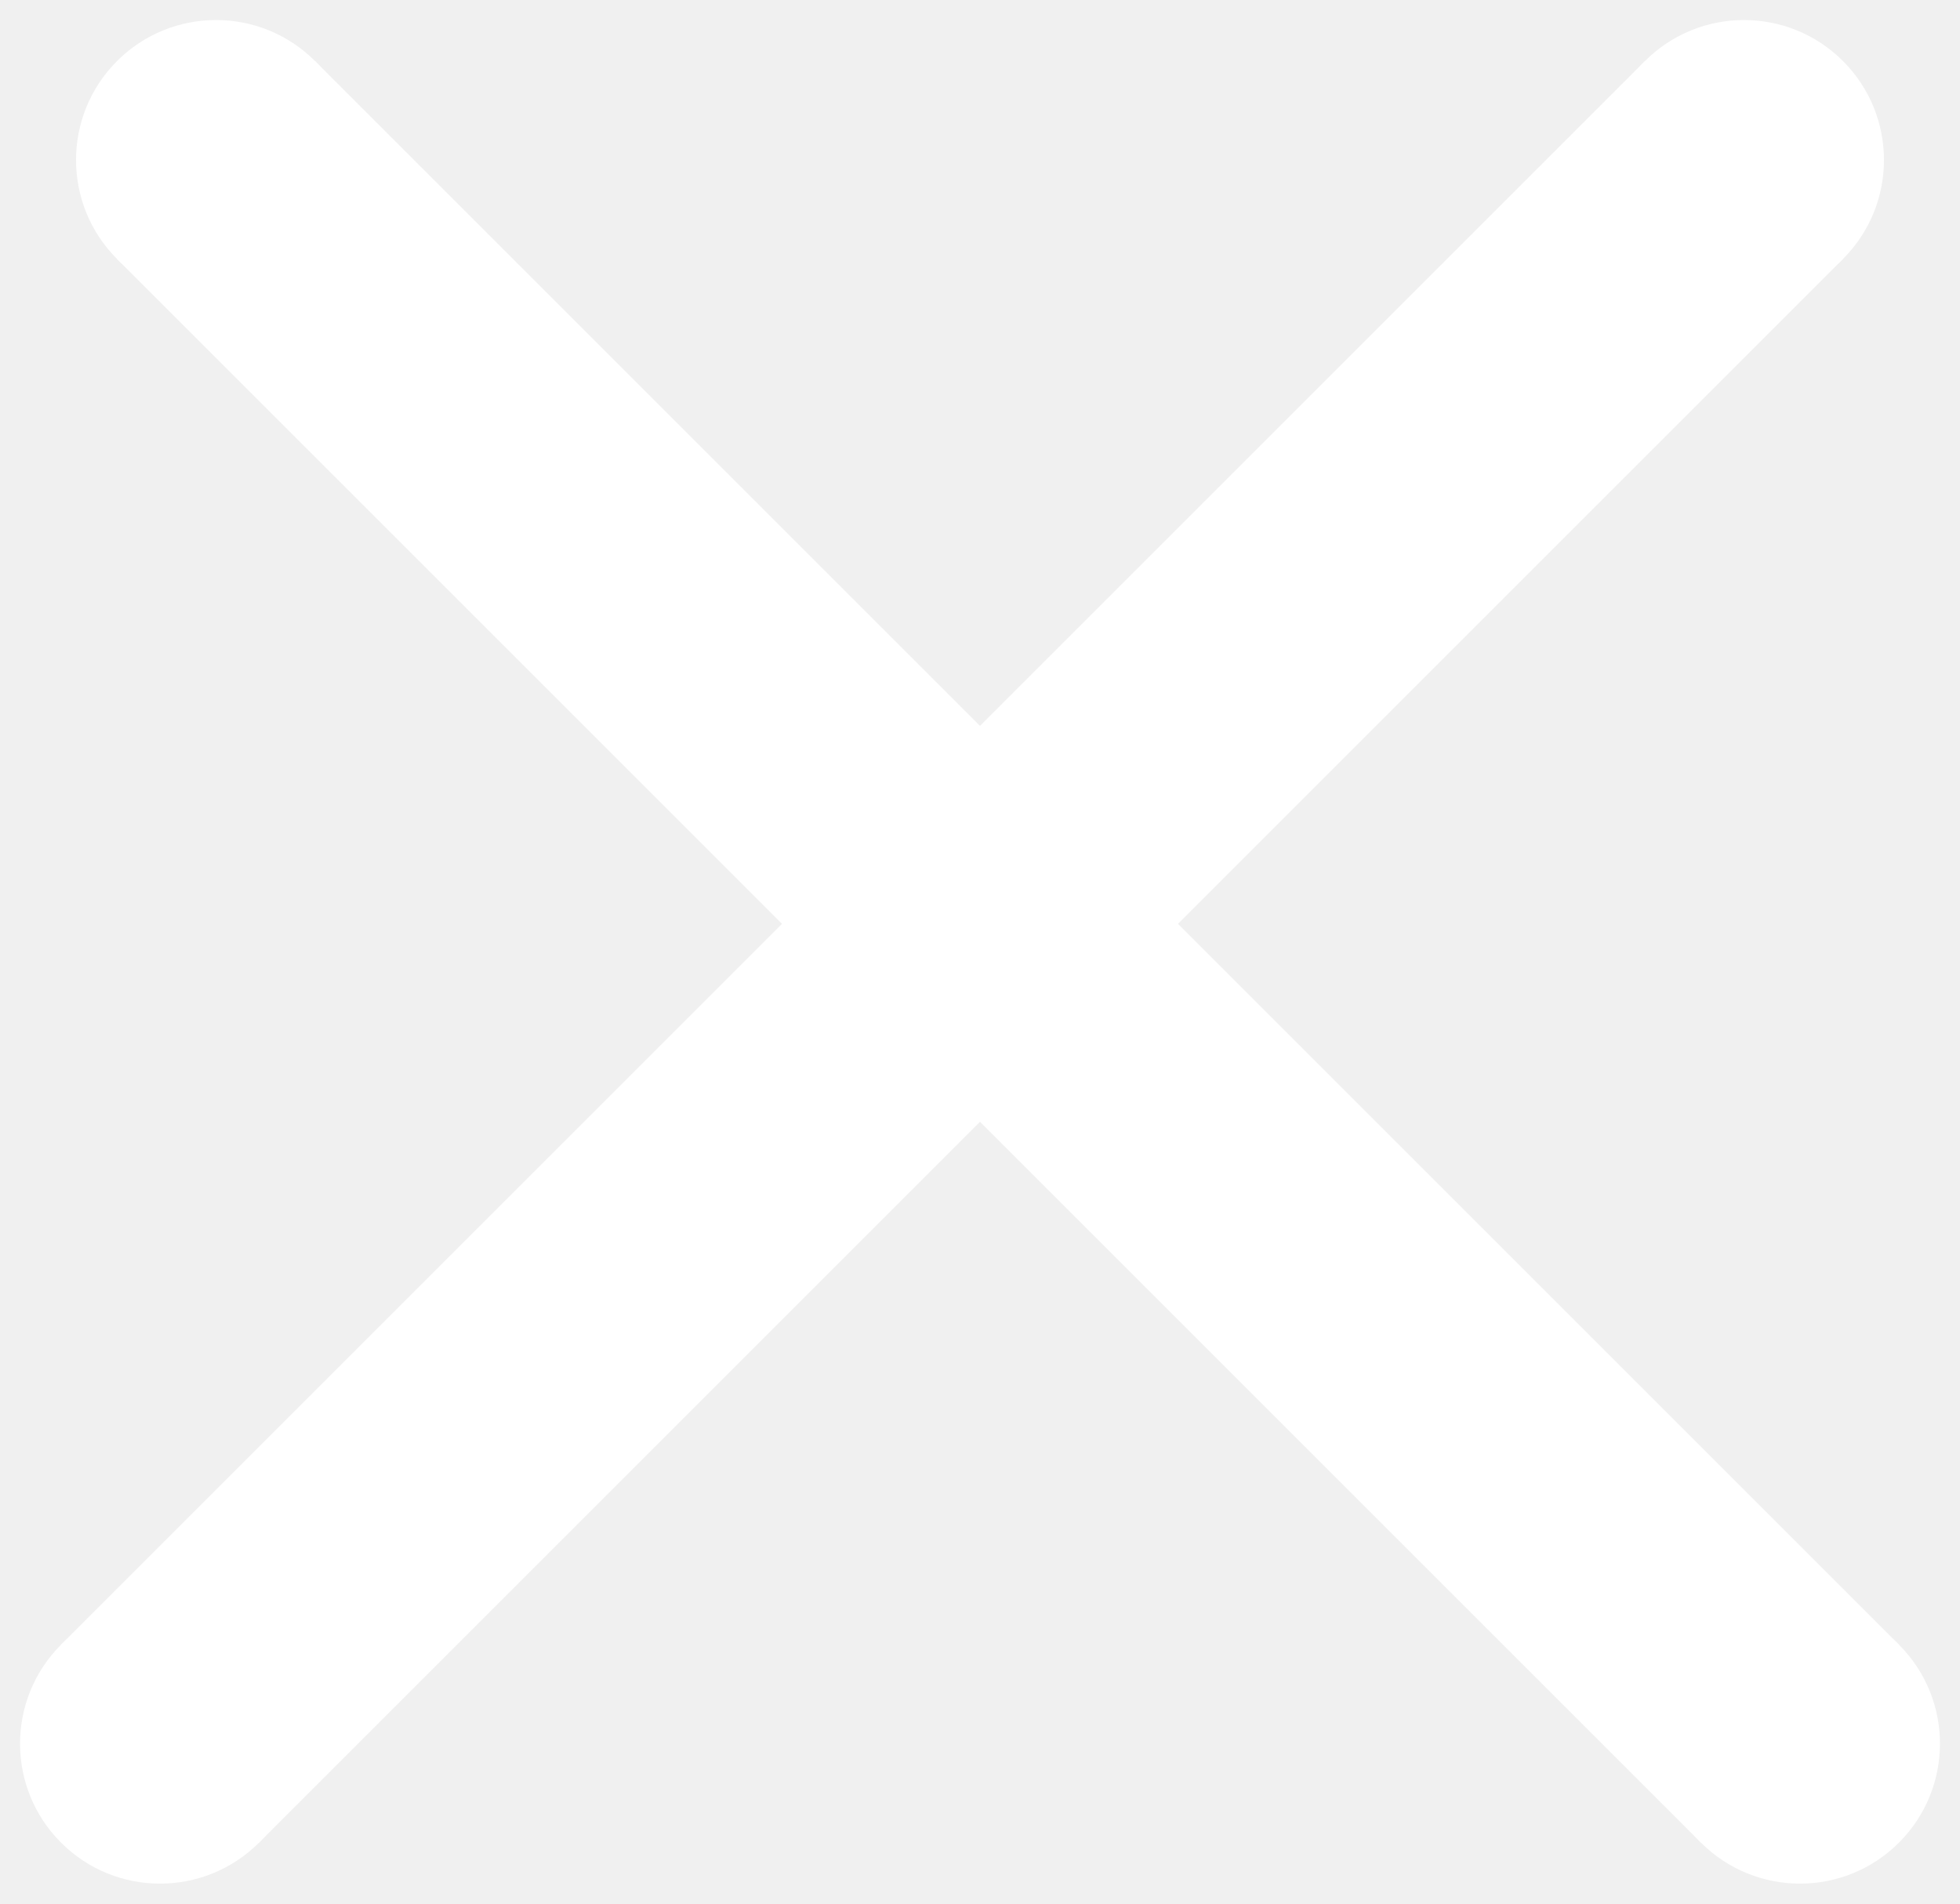
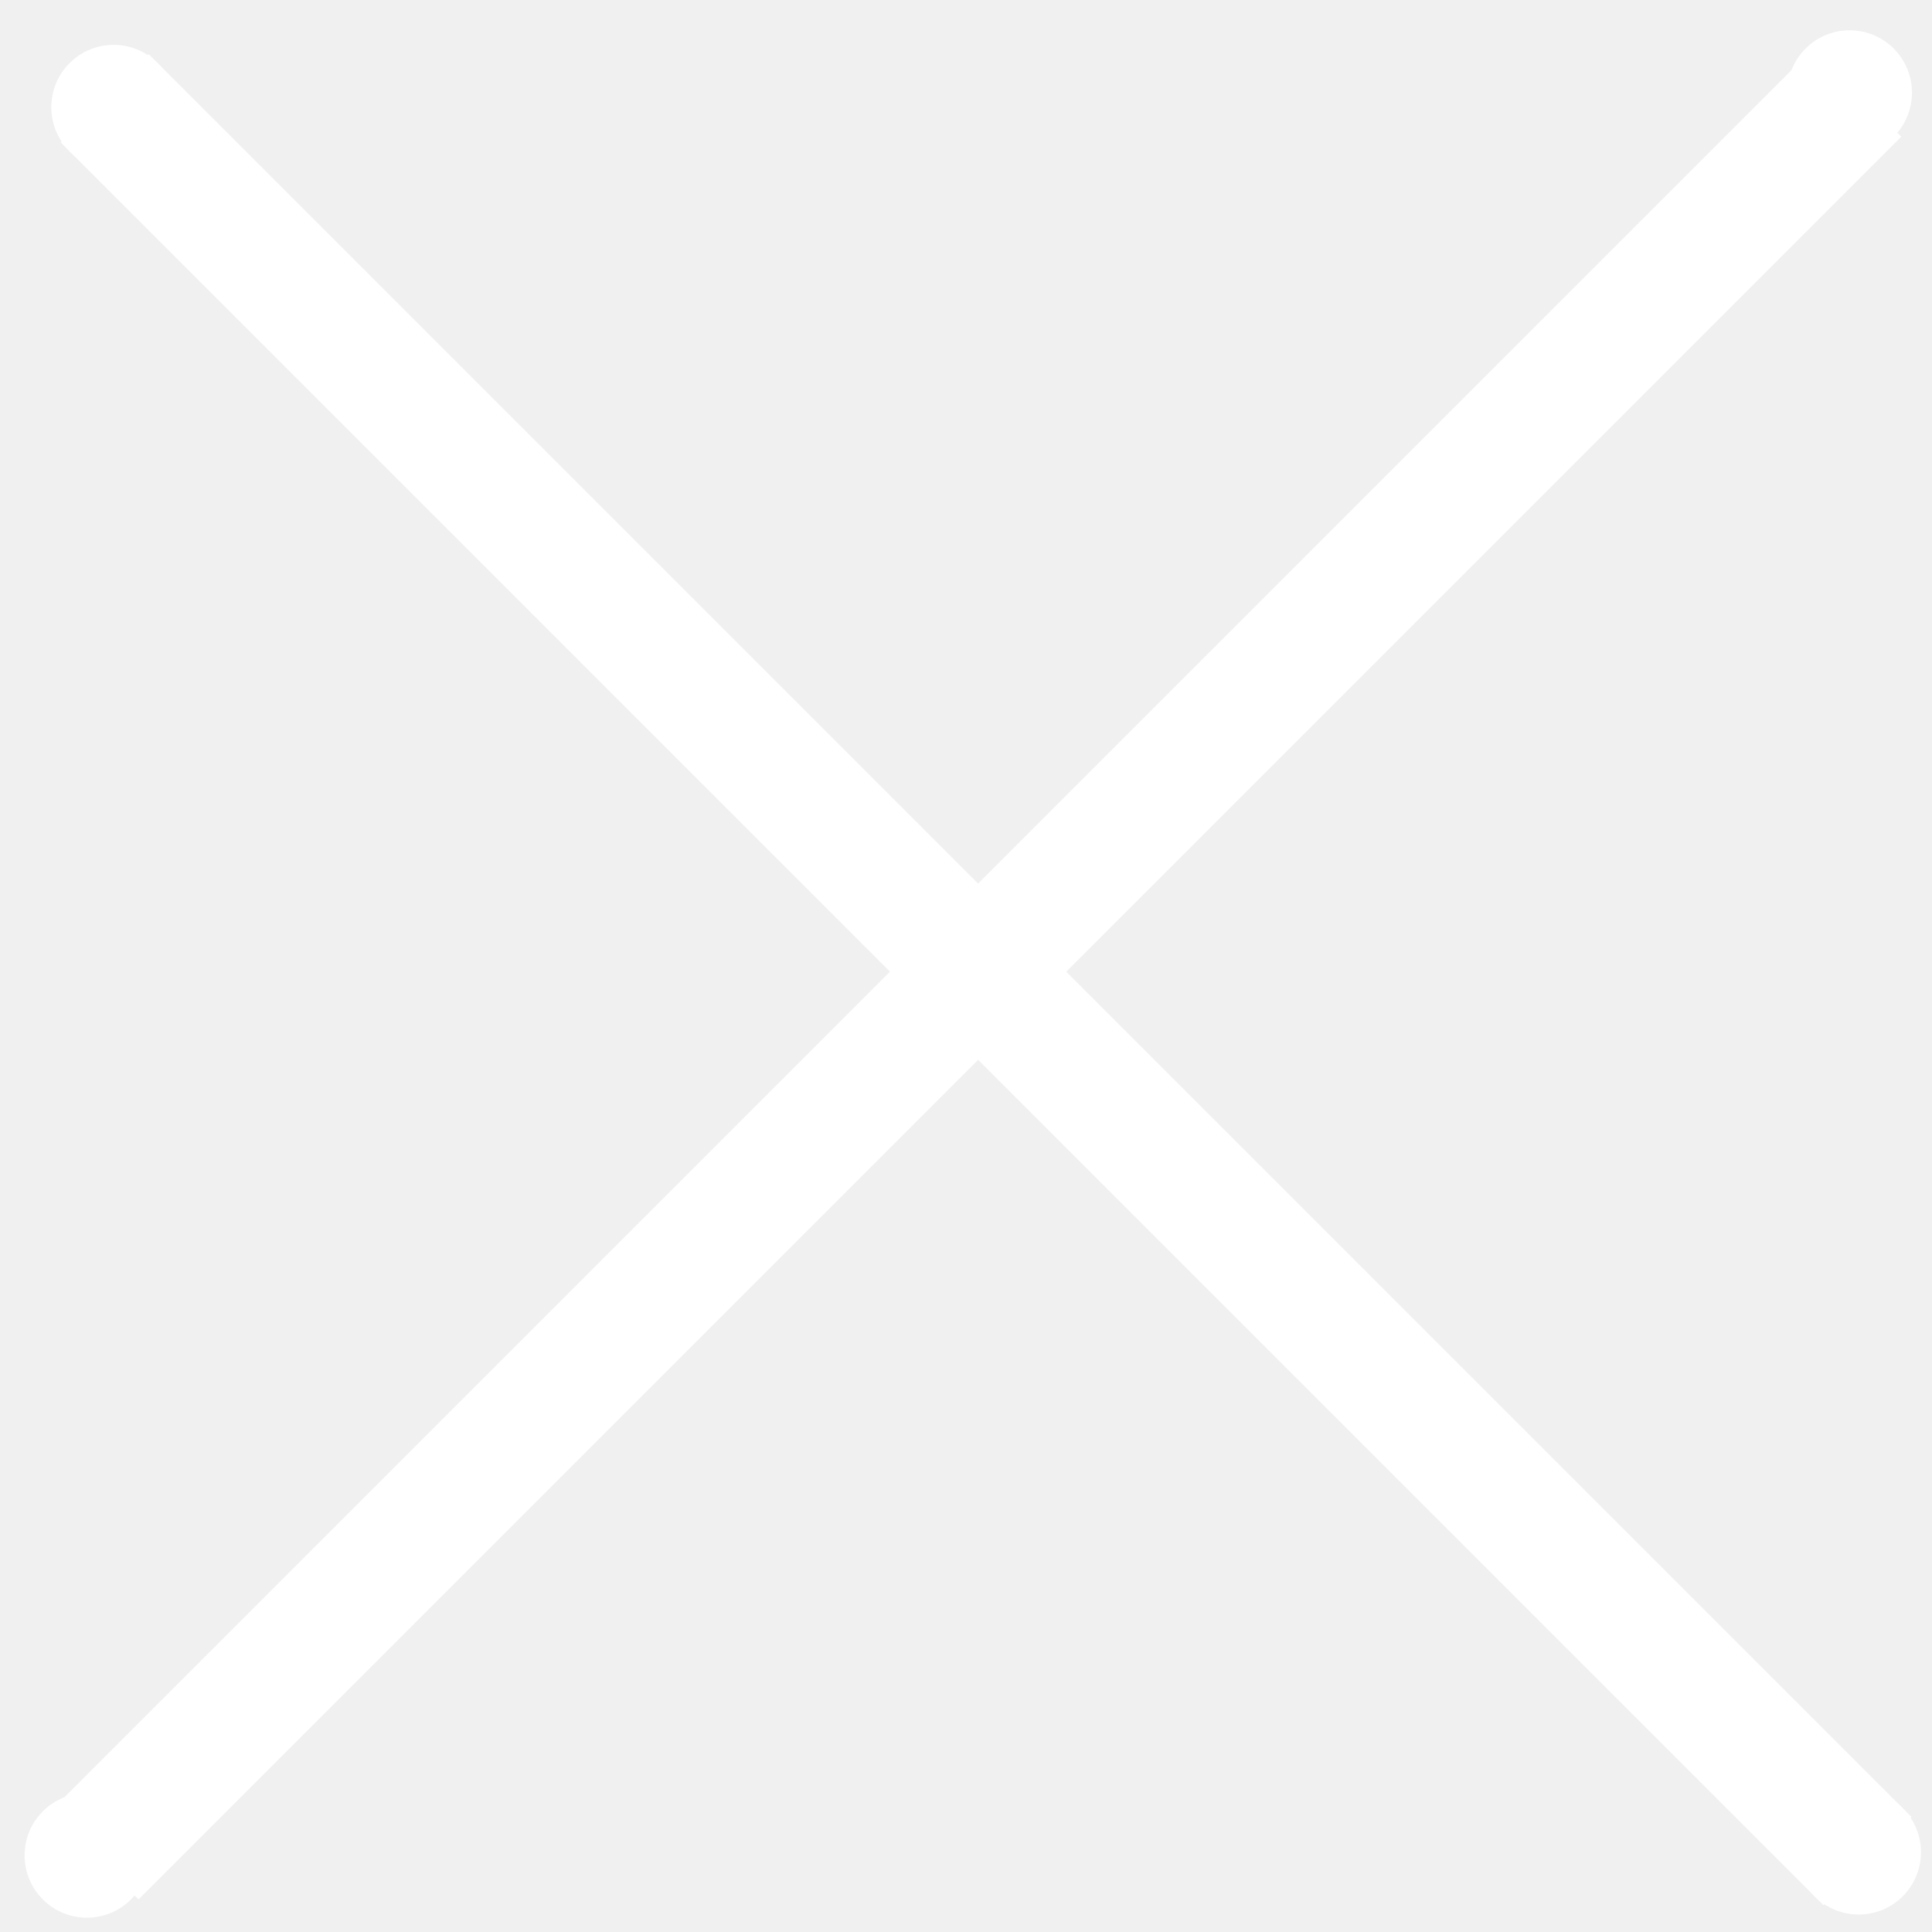
- <svg xmlns="http://www.w3.org/2000/svg" width="70px" height="68px" viewBox="0 0 70 68" version="1.1">
+ <svg xmlns="http://www.w3.org/2000/svg" width="62px" height="62px" viewBox="0 0 62 62" version="1.1">
  <g id="Page-1" stroke="none" stroke-width="1" fill="none" fill-rule="evenodd">
-     <g id="hamburger-menu" transform="translate(-2, -2)" fill="#FFFFFF" fill-rule="nonzero">
-       <g id="g832" transform="translate(36, 36) rotate(-45) translate(-36, -36) translate(-9, 31)">
-         <rect id="rect826" x="5" y="0" width="80" height="10" />
-         <circle id="circle828" cx="5" cy="5" r="5" />
-         <circle id="circle830" cx="85" cy="5" r="5" />
+     <g id="close" transform="translate(-1, -1)" fill="#FFFFFF" fill-rule="nonzero">
+       <g id="g832" transform="translate(32.5, 32.5) rotate(-45) translate(-32.5, -32.5) translate(-10, 30)">
+         <rect id="rect826" x="2.542" y="0.197" width="80" height="4" />
+         <circle id="circle828" cx="2.37" cy="2.026" r="2" />
+         <circle id="circle830" cx="82.37" cy="2.026" r="2" />
      </g>
-       <g id="g832" transform="translate(38, 36) rotate(-135) translate(-38, -36) translate(-7, 31)">
-         <rect id="rect826" x="5" y="0" width="80" height="10" />
-         <circle id="circle828" cx="5" cy="5" r="5" />
-         <circle id="circle830" cx="85" cy="5" r="5" />
+       <g id="g832" transform="translate(32.5, 32.5) rotate(-135) translate(-32.5, -32.5) translate(-10, 30)">
+         <rect id="rect826" x="2.439" y="0.646" width="80" height="4" />
+         <circle id="circle828" cx="2.841" cy="2.646" r="2" />
+         <circle id="circle830" cx="82.037" cy="2.646" r="2" />
      </g>
    </g>
  </g>
</svg>
